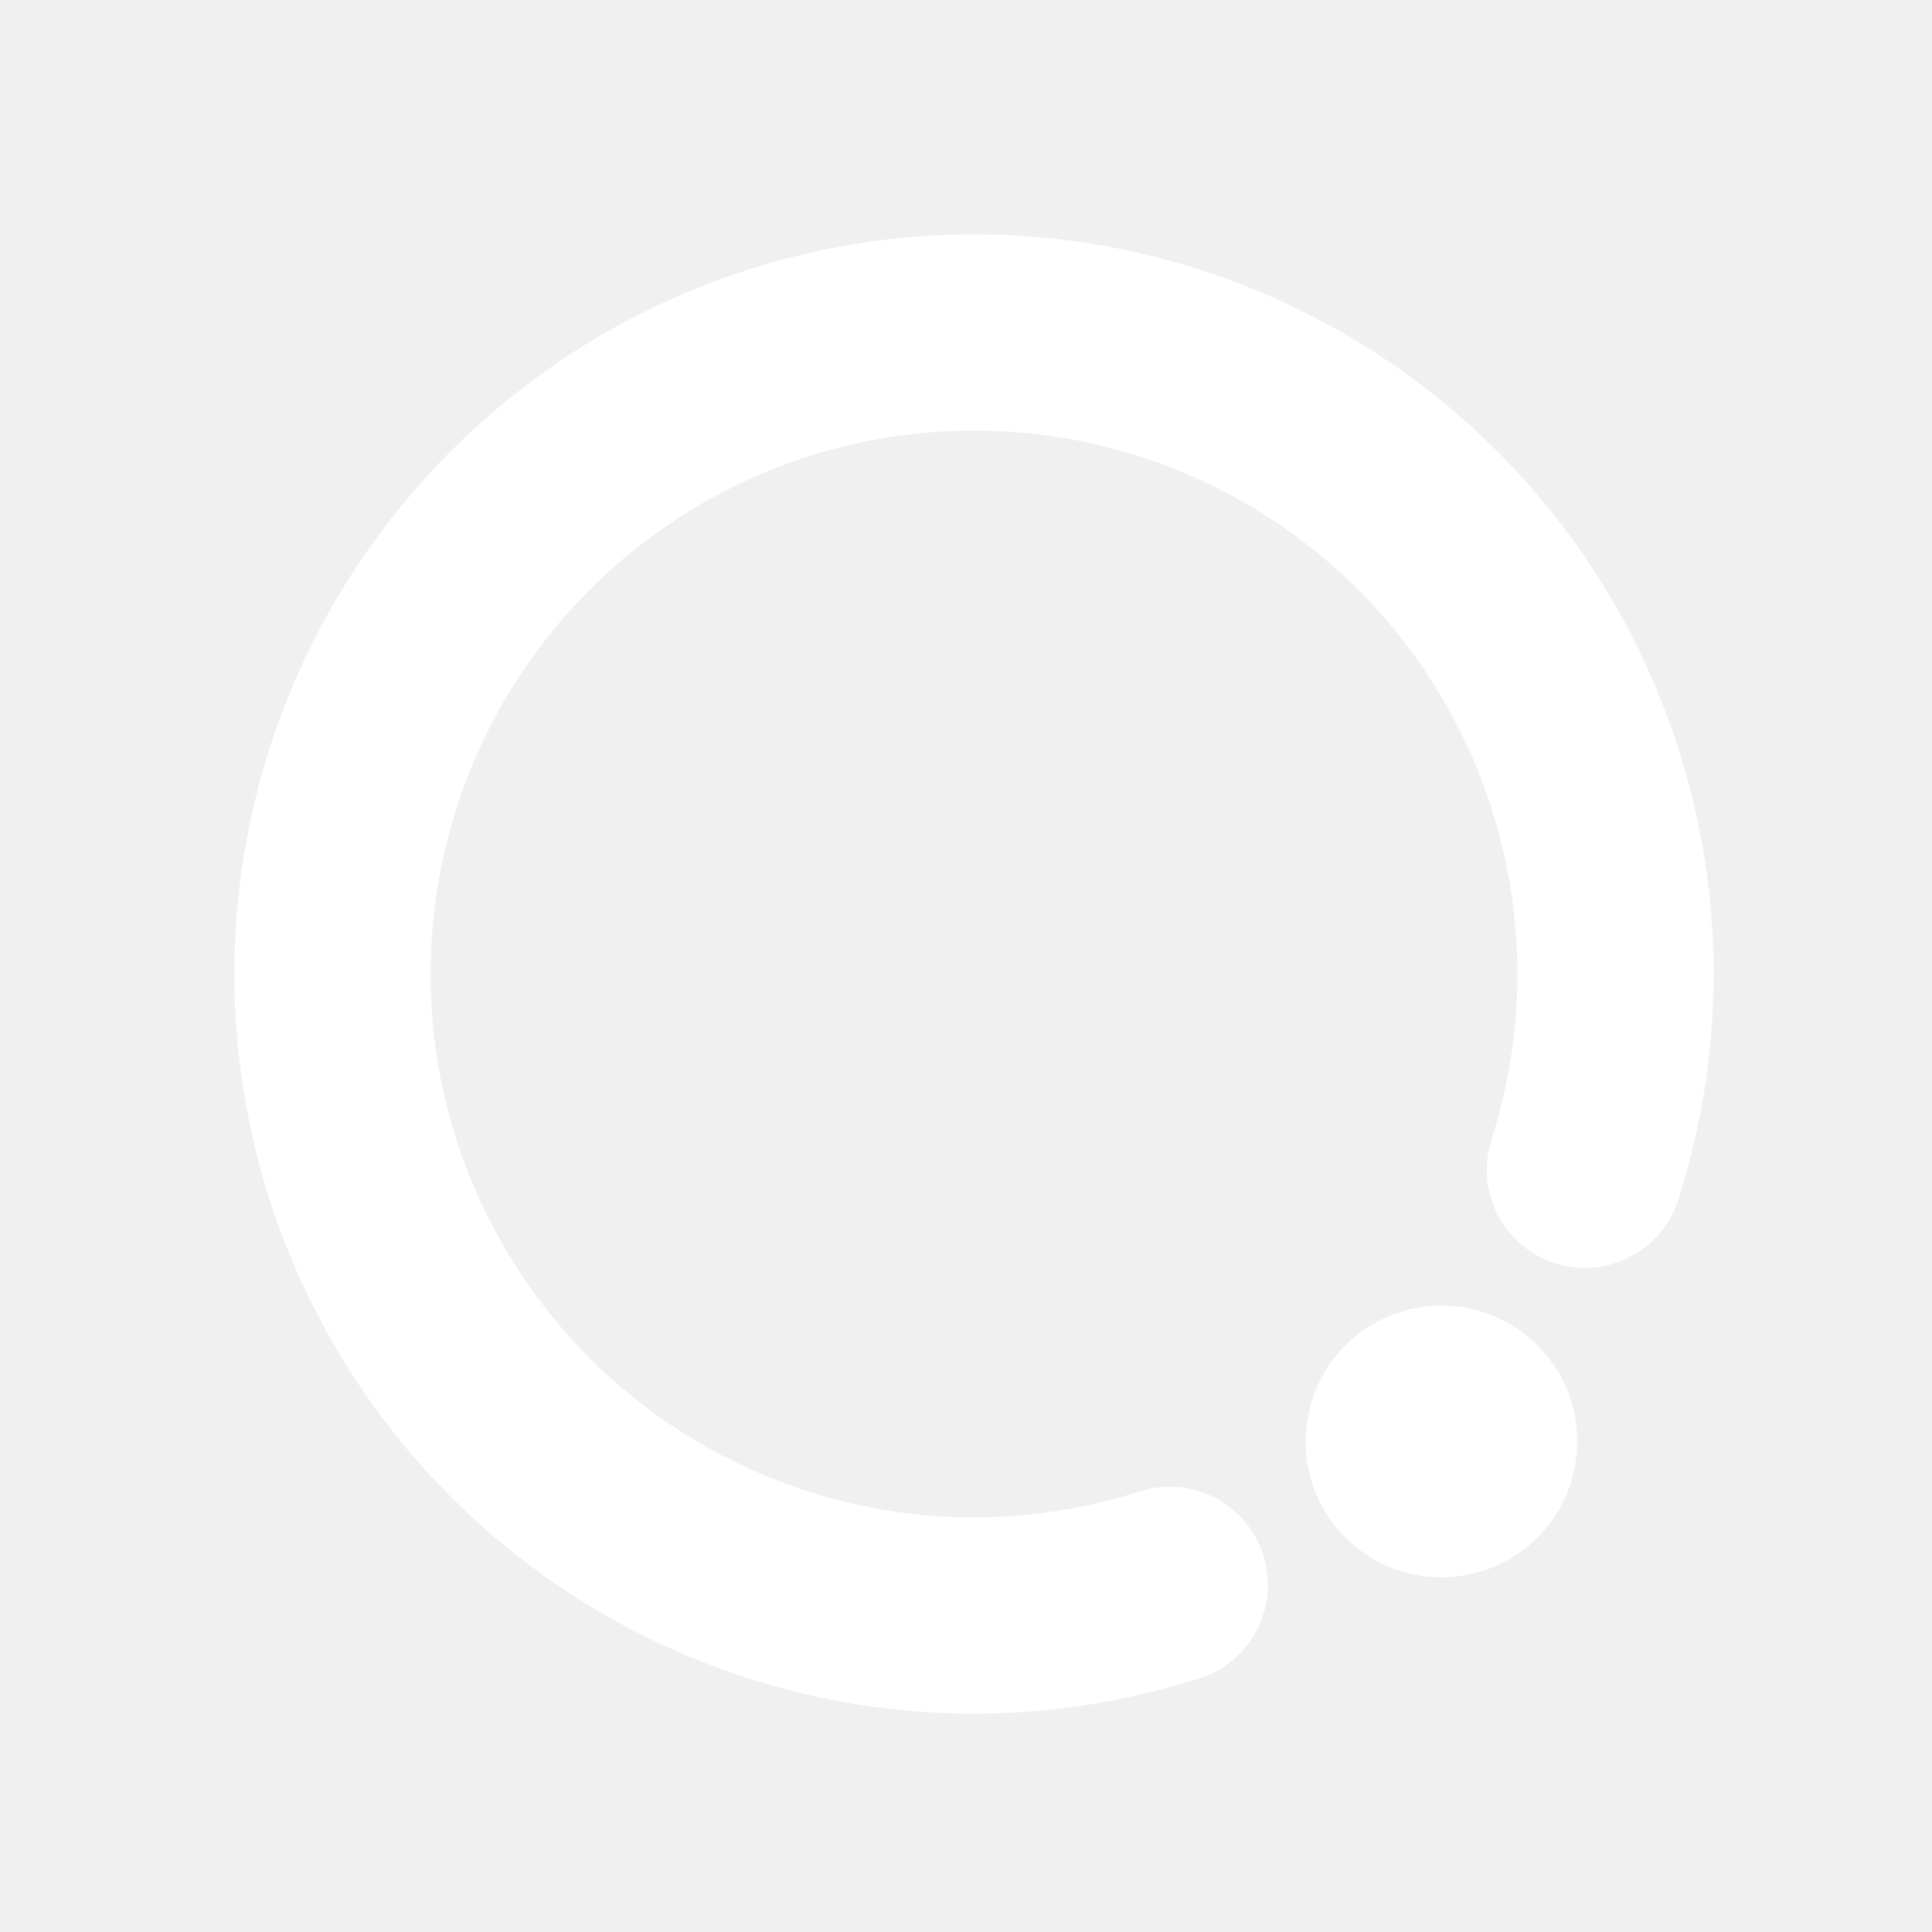
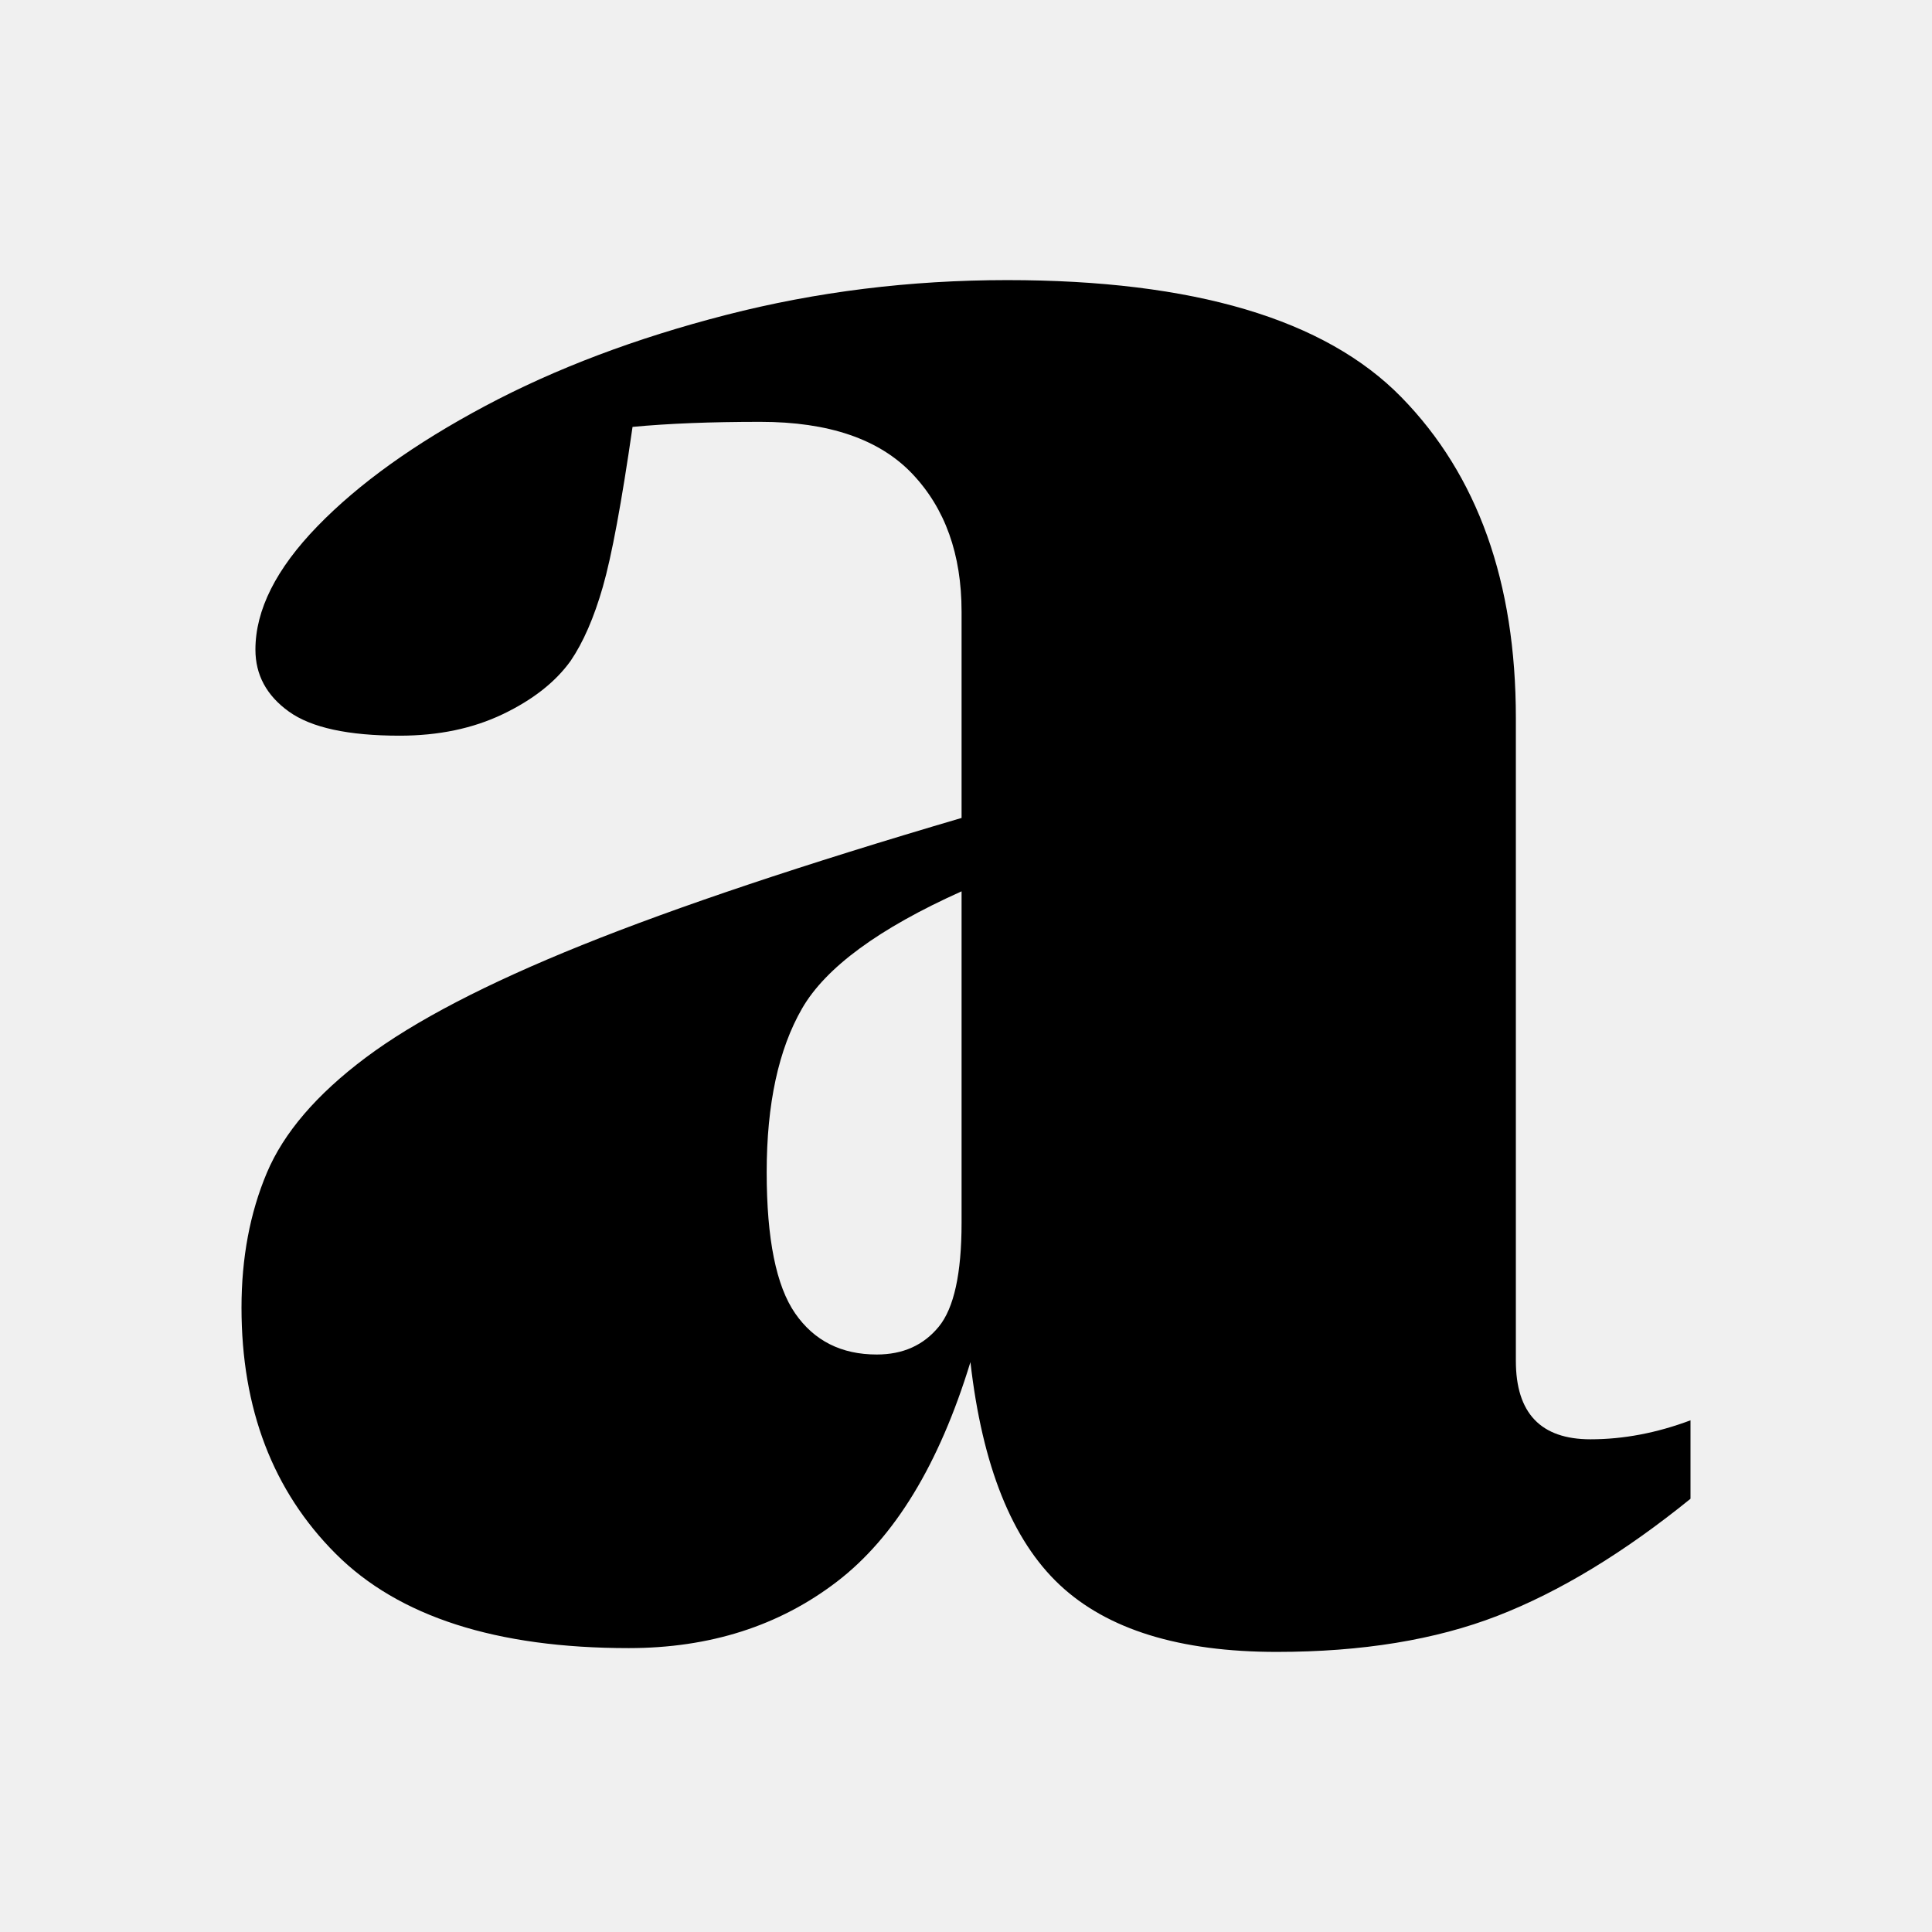
<svg xmlns="http://www.w3.org/2000/svg" viewBox="0 0 512 512">
-   <g fill="none" stroke="white" stroke-width="52" stroke-linecap="round">
-     <path d="M 310 420 A 170 170 0 1 1 420 310" />
+   <g transform="translate(49.58, 427.71) scale(0.33537, -0.33537)">
+     <path d="M1188 91Q1109 27 1035.5 -1.5Q962 -30 861 -30Q746 -30 689.5 23.0Q633 76 619 199Q582 78 513.5 25.5Q445 -27 349 -27Q192 -27 117.5 47.5Q43 122 43 242Q43 301 63.0 348.5Q83 396 141.0 439.5Q199 483 312.0 528.5Q425 574 612 629V792Q612 860 573.0 901.0Q534 942 453 942Q394 942 352 938Q339 848 328.5 811.5Q318 775 303 753Q285 728 249.5 711.0Q214 694 168 694Q107 694 80.5 713.0Q54 732 54 762Q54 809 103.0 859.5Q152 910 235.5 954.5Q319 999 426.0 1026.5Q533 1054 648 1054Q869 1054 959.5 961.5Q1050 869 1050 708V200Q1050 138 1109 138Q1148 138 1188 153ZM458 349Q458 270 480.5 237.5Q503 205 545 205Q576 205 594.0 227.0Q612 249 612 309V571Q514 527 486.0 478.5Q458 430 458 349Z" fill="currentColor" />
  </g>
-   <circle cx="382" cy="382" r="36" fill="white" />
</svg>
